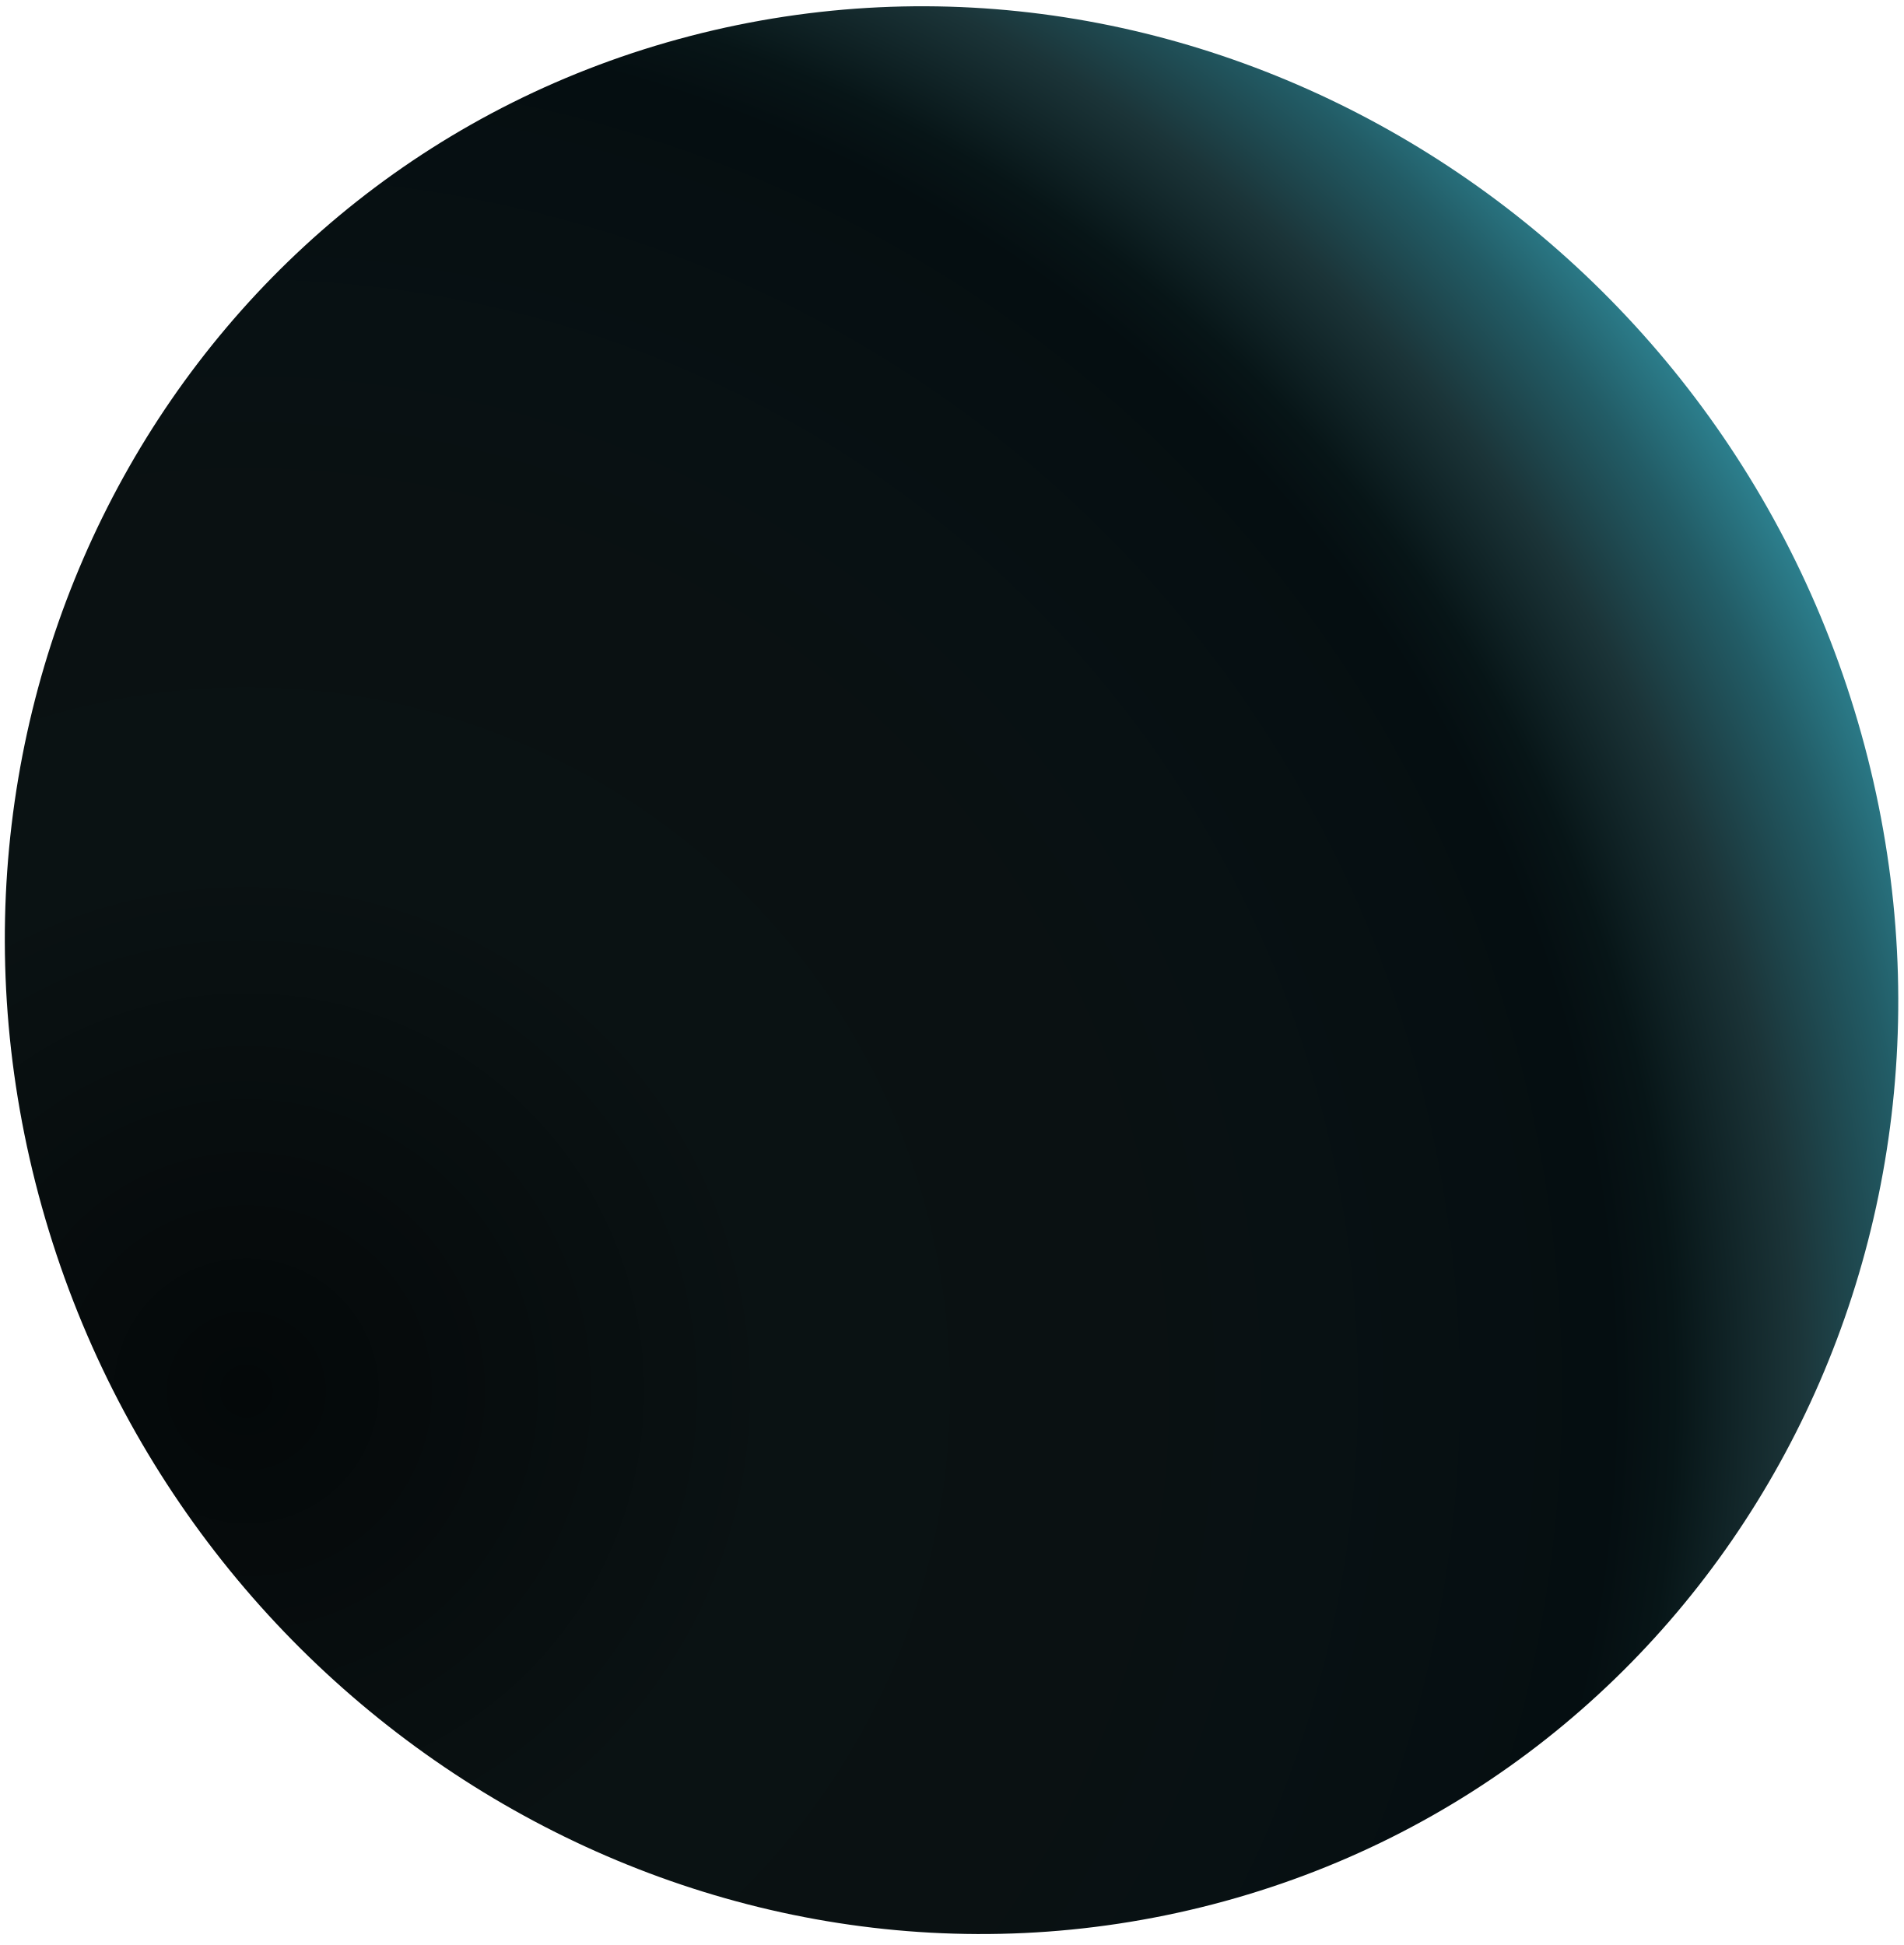
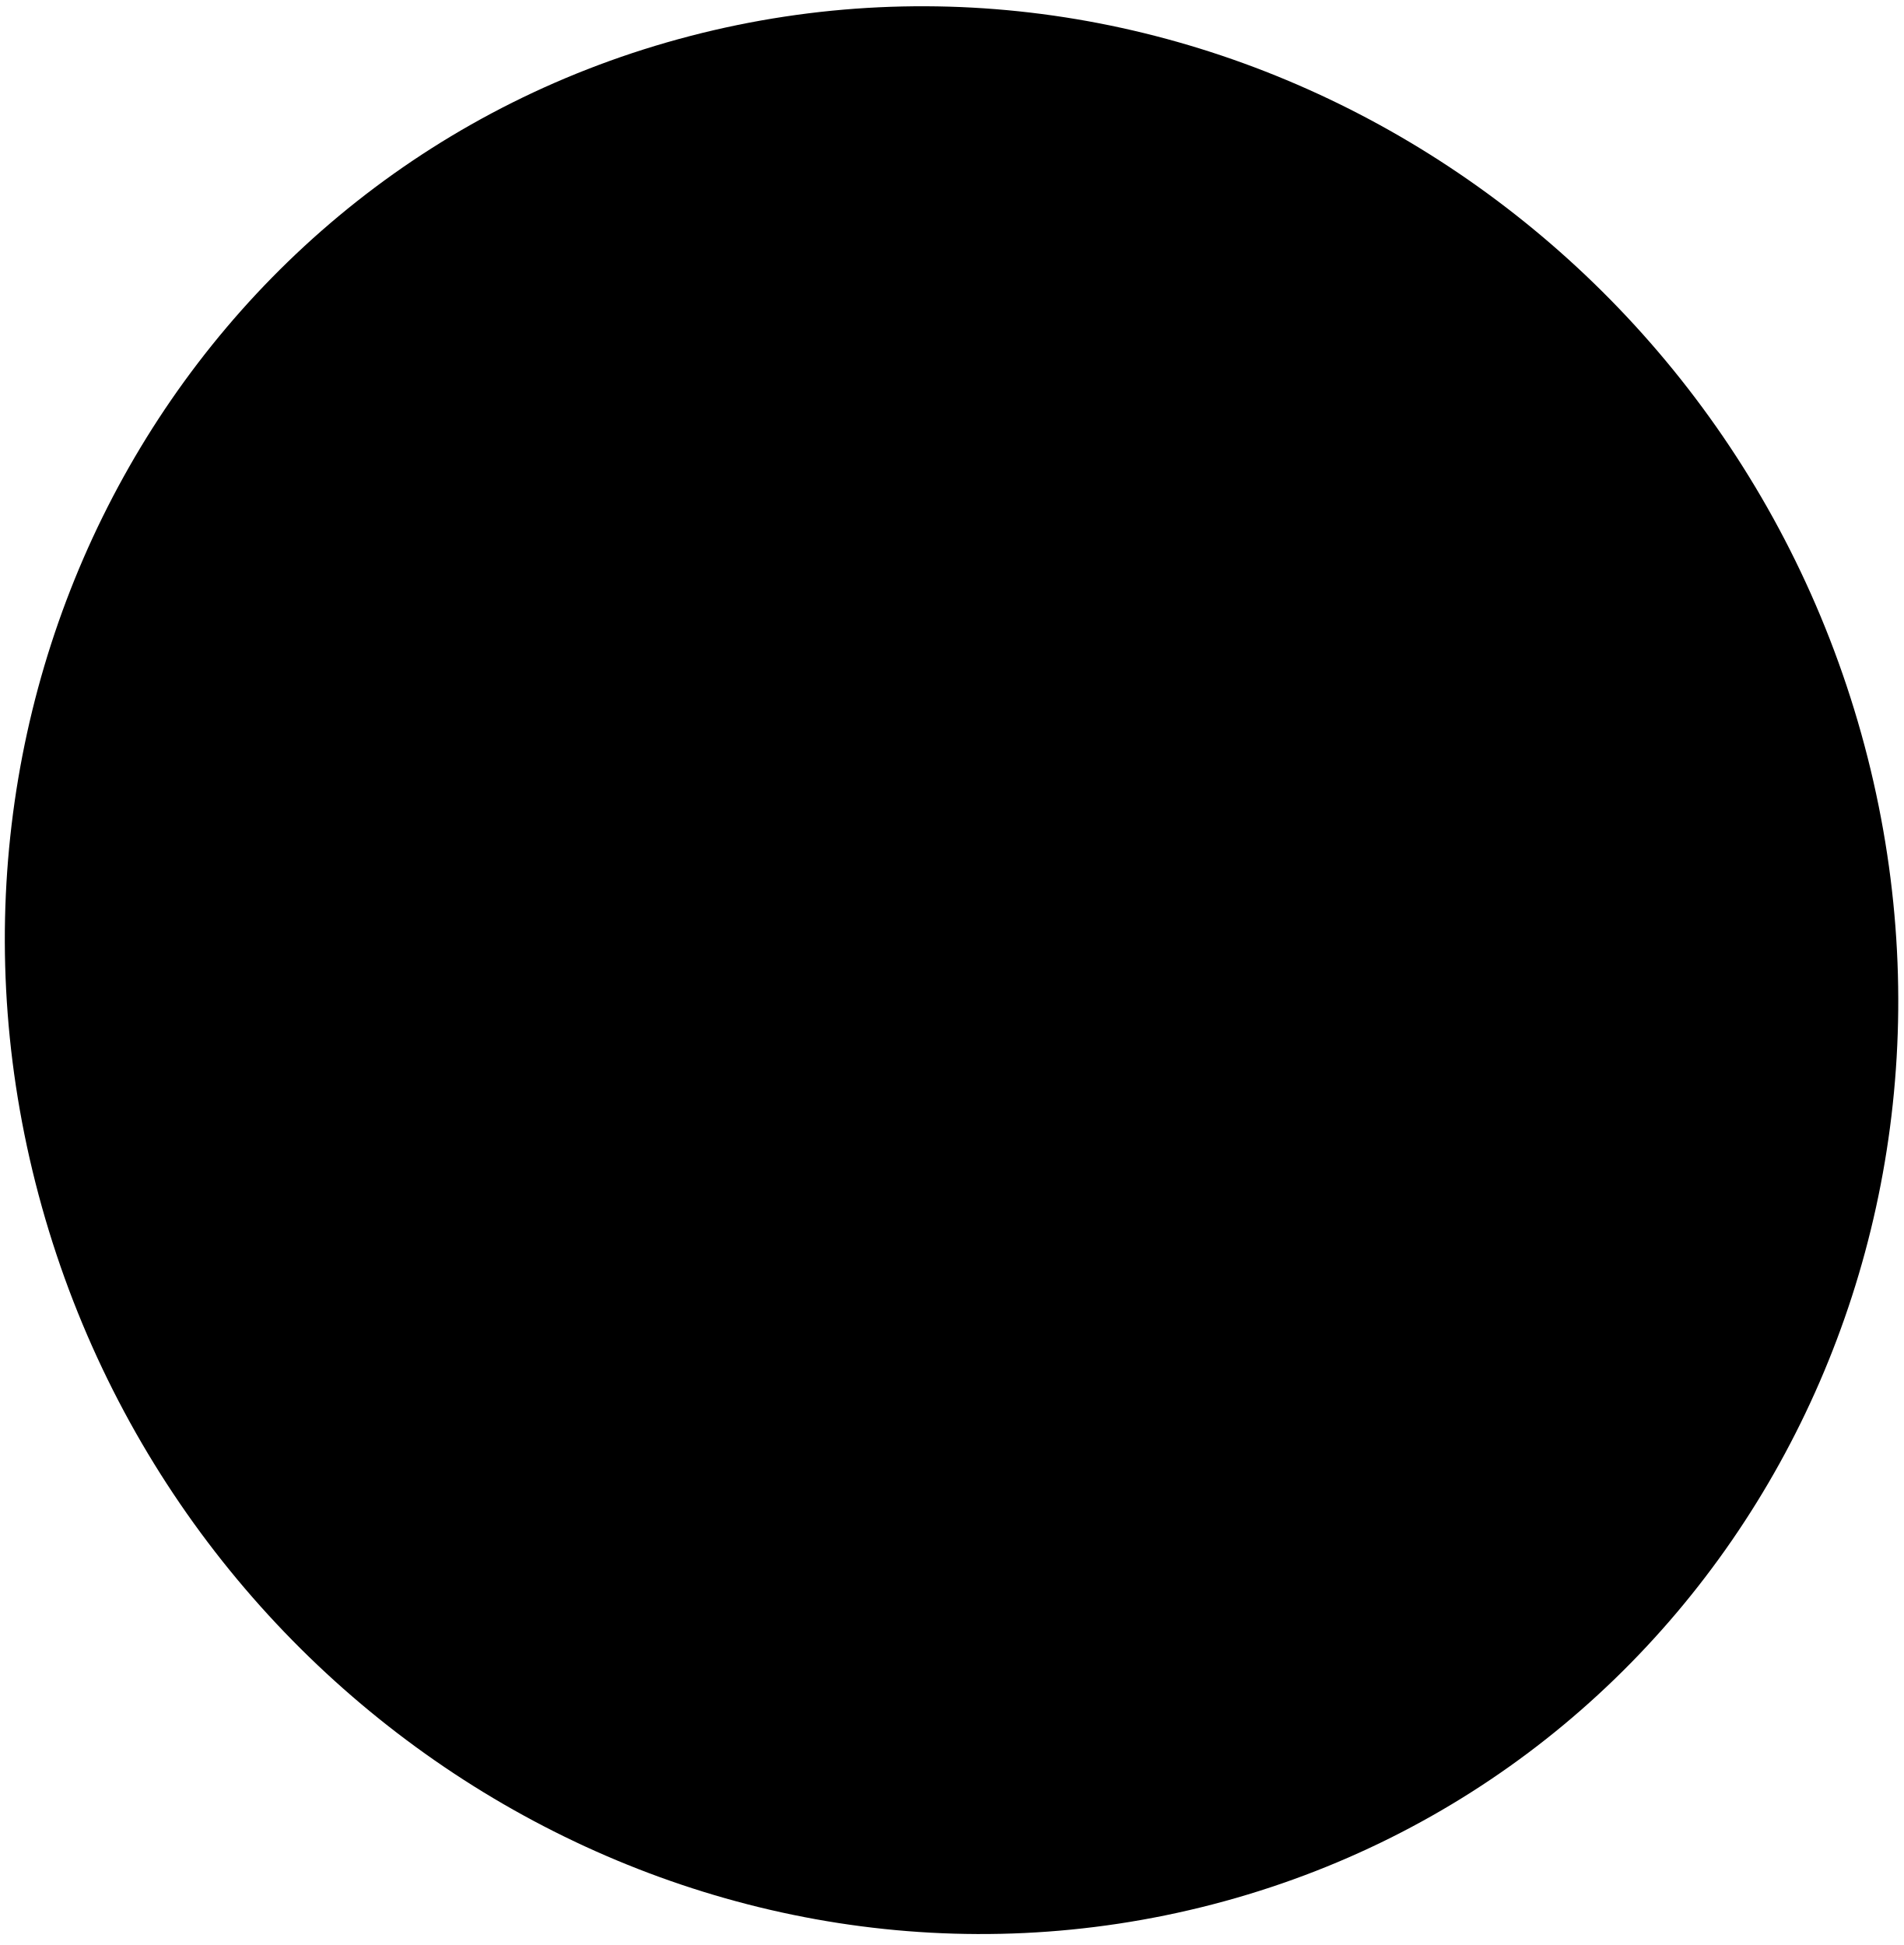
<svg xmlns="http://www.w3.org/2000/svg" width="91" height="93" viewBox="0 0 91 93" fill="none">
  <path d="M57.986 91.055C33.966 97.303 8.901 82.371 2.001 57.702C-4.899 33.033 8.98 7.97 32.999 1.721C57.019 -4.527 82.084 10.406 88.984 35.075C95.884 59.743 82.005 84.807 57.986 91.055Z" fill="url(#paint0_radial_74_8636)" />
  <defs>
    <radialGradient id="paint0_radial_74_8636" cx="0" cy="0" r="1" gradientUnits="userSpaceOnUse" gradientTransform="translate(12.1516 67.002) rotate(105.323) scale(97.3062 97.4243)">
-       <stop stop-color="#040809" />
-       <stop offset="0.26" stop-color="#0A1213" />
-       <stop offset="0.43" stop-color="#0A1112" />
-       <stop offset="0.52" stop-color="#081113" />
-       <stop offset="0.67" stop-color="#050E11" />
-       <stop offset="0.7" stop-color="#071517" />
-       <stop offset="0.76" stop-color="#1B3438" />
-       <stop offset="0.82" stop-color="#225C66" />
-       <stop offset="0.9" stop-color="#359EB0" />
-       <stop offset="1" stop-color="#46E1FC" />
+       <stop stopColor="#040809" />
+       <stop offset="0.26" stopColor="#0A1213" />
+       <stop offset="0.43" stopColor="#0A1112" />
+       <stop offset="0.52" stopColor="#081113" />
+       <stop offset="0.67" stopColor="#050E11" />
+       <stop offset="0.7" stopColor="#071517" />
+       <stop offset="0.76" stopColor="#1B3438" />
+       <stop offset="0.82" stopColor="#225C66" />
+       <stop offset="0.9" stopColor="#359EB0" />
+       <stop offset="1" stopColor="#46E1FC" />
    </radialGradient>
  </defs>
</svg>
